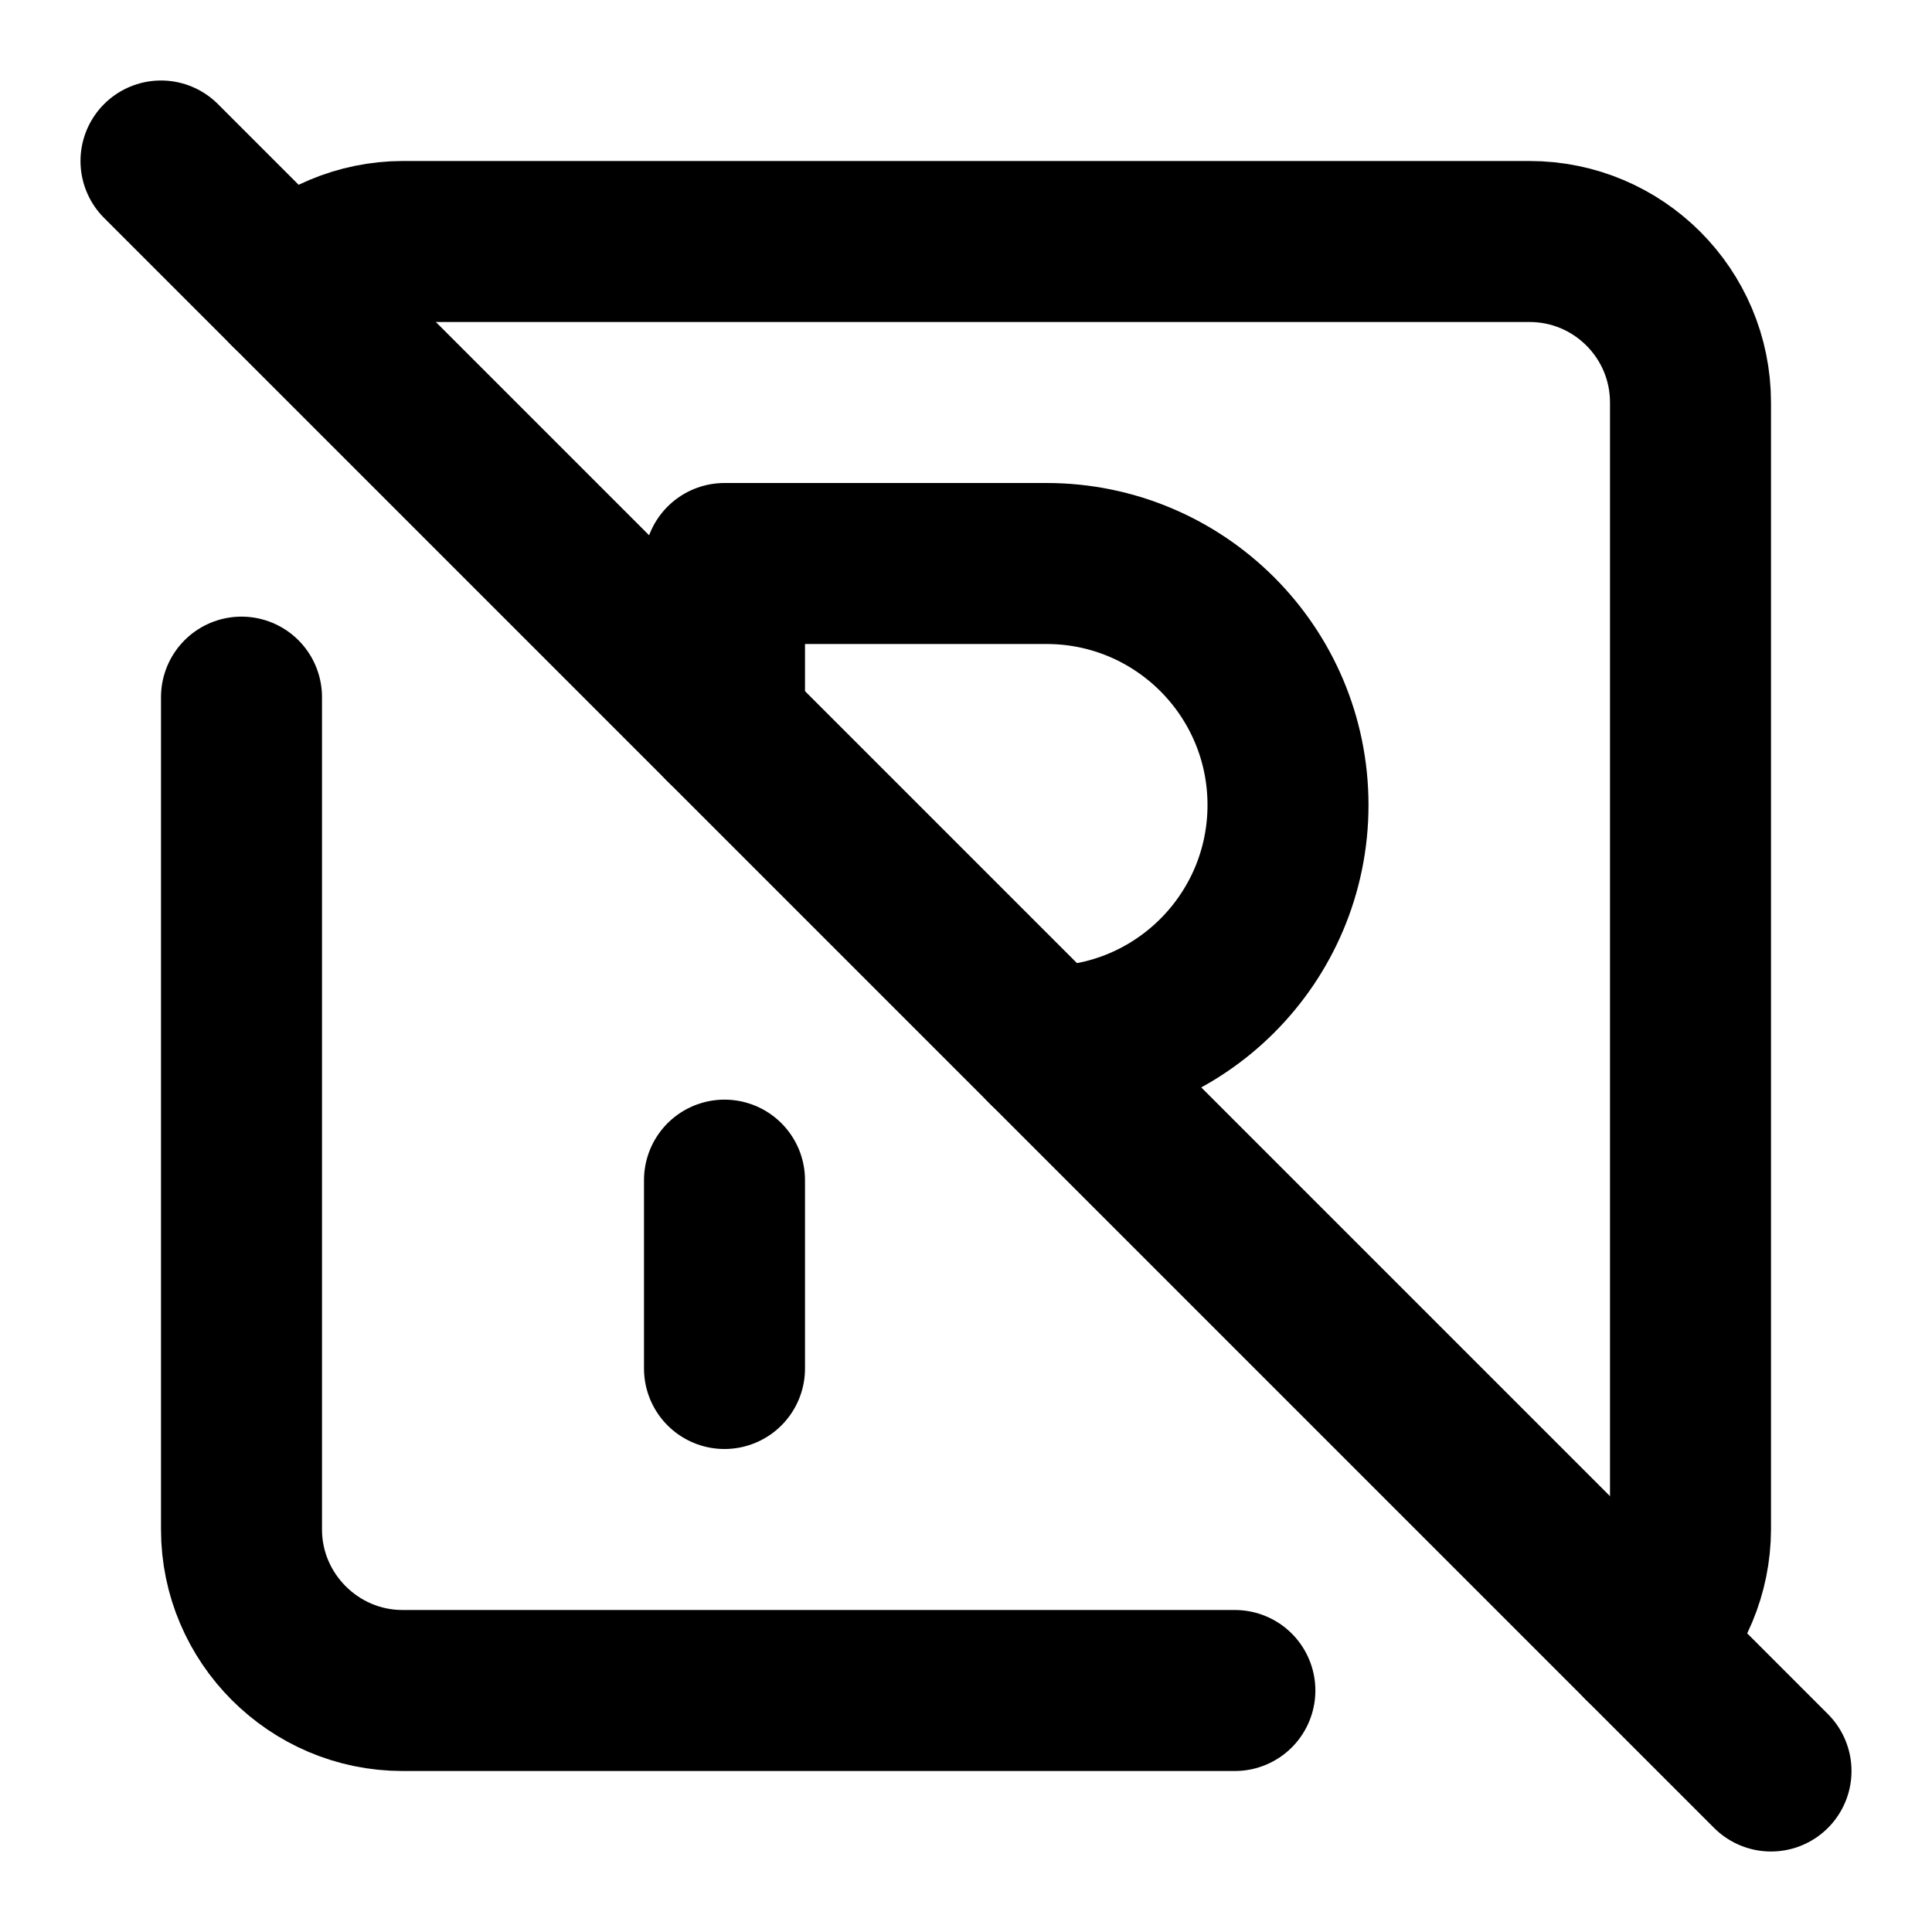
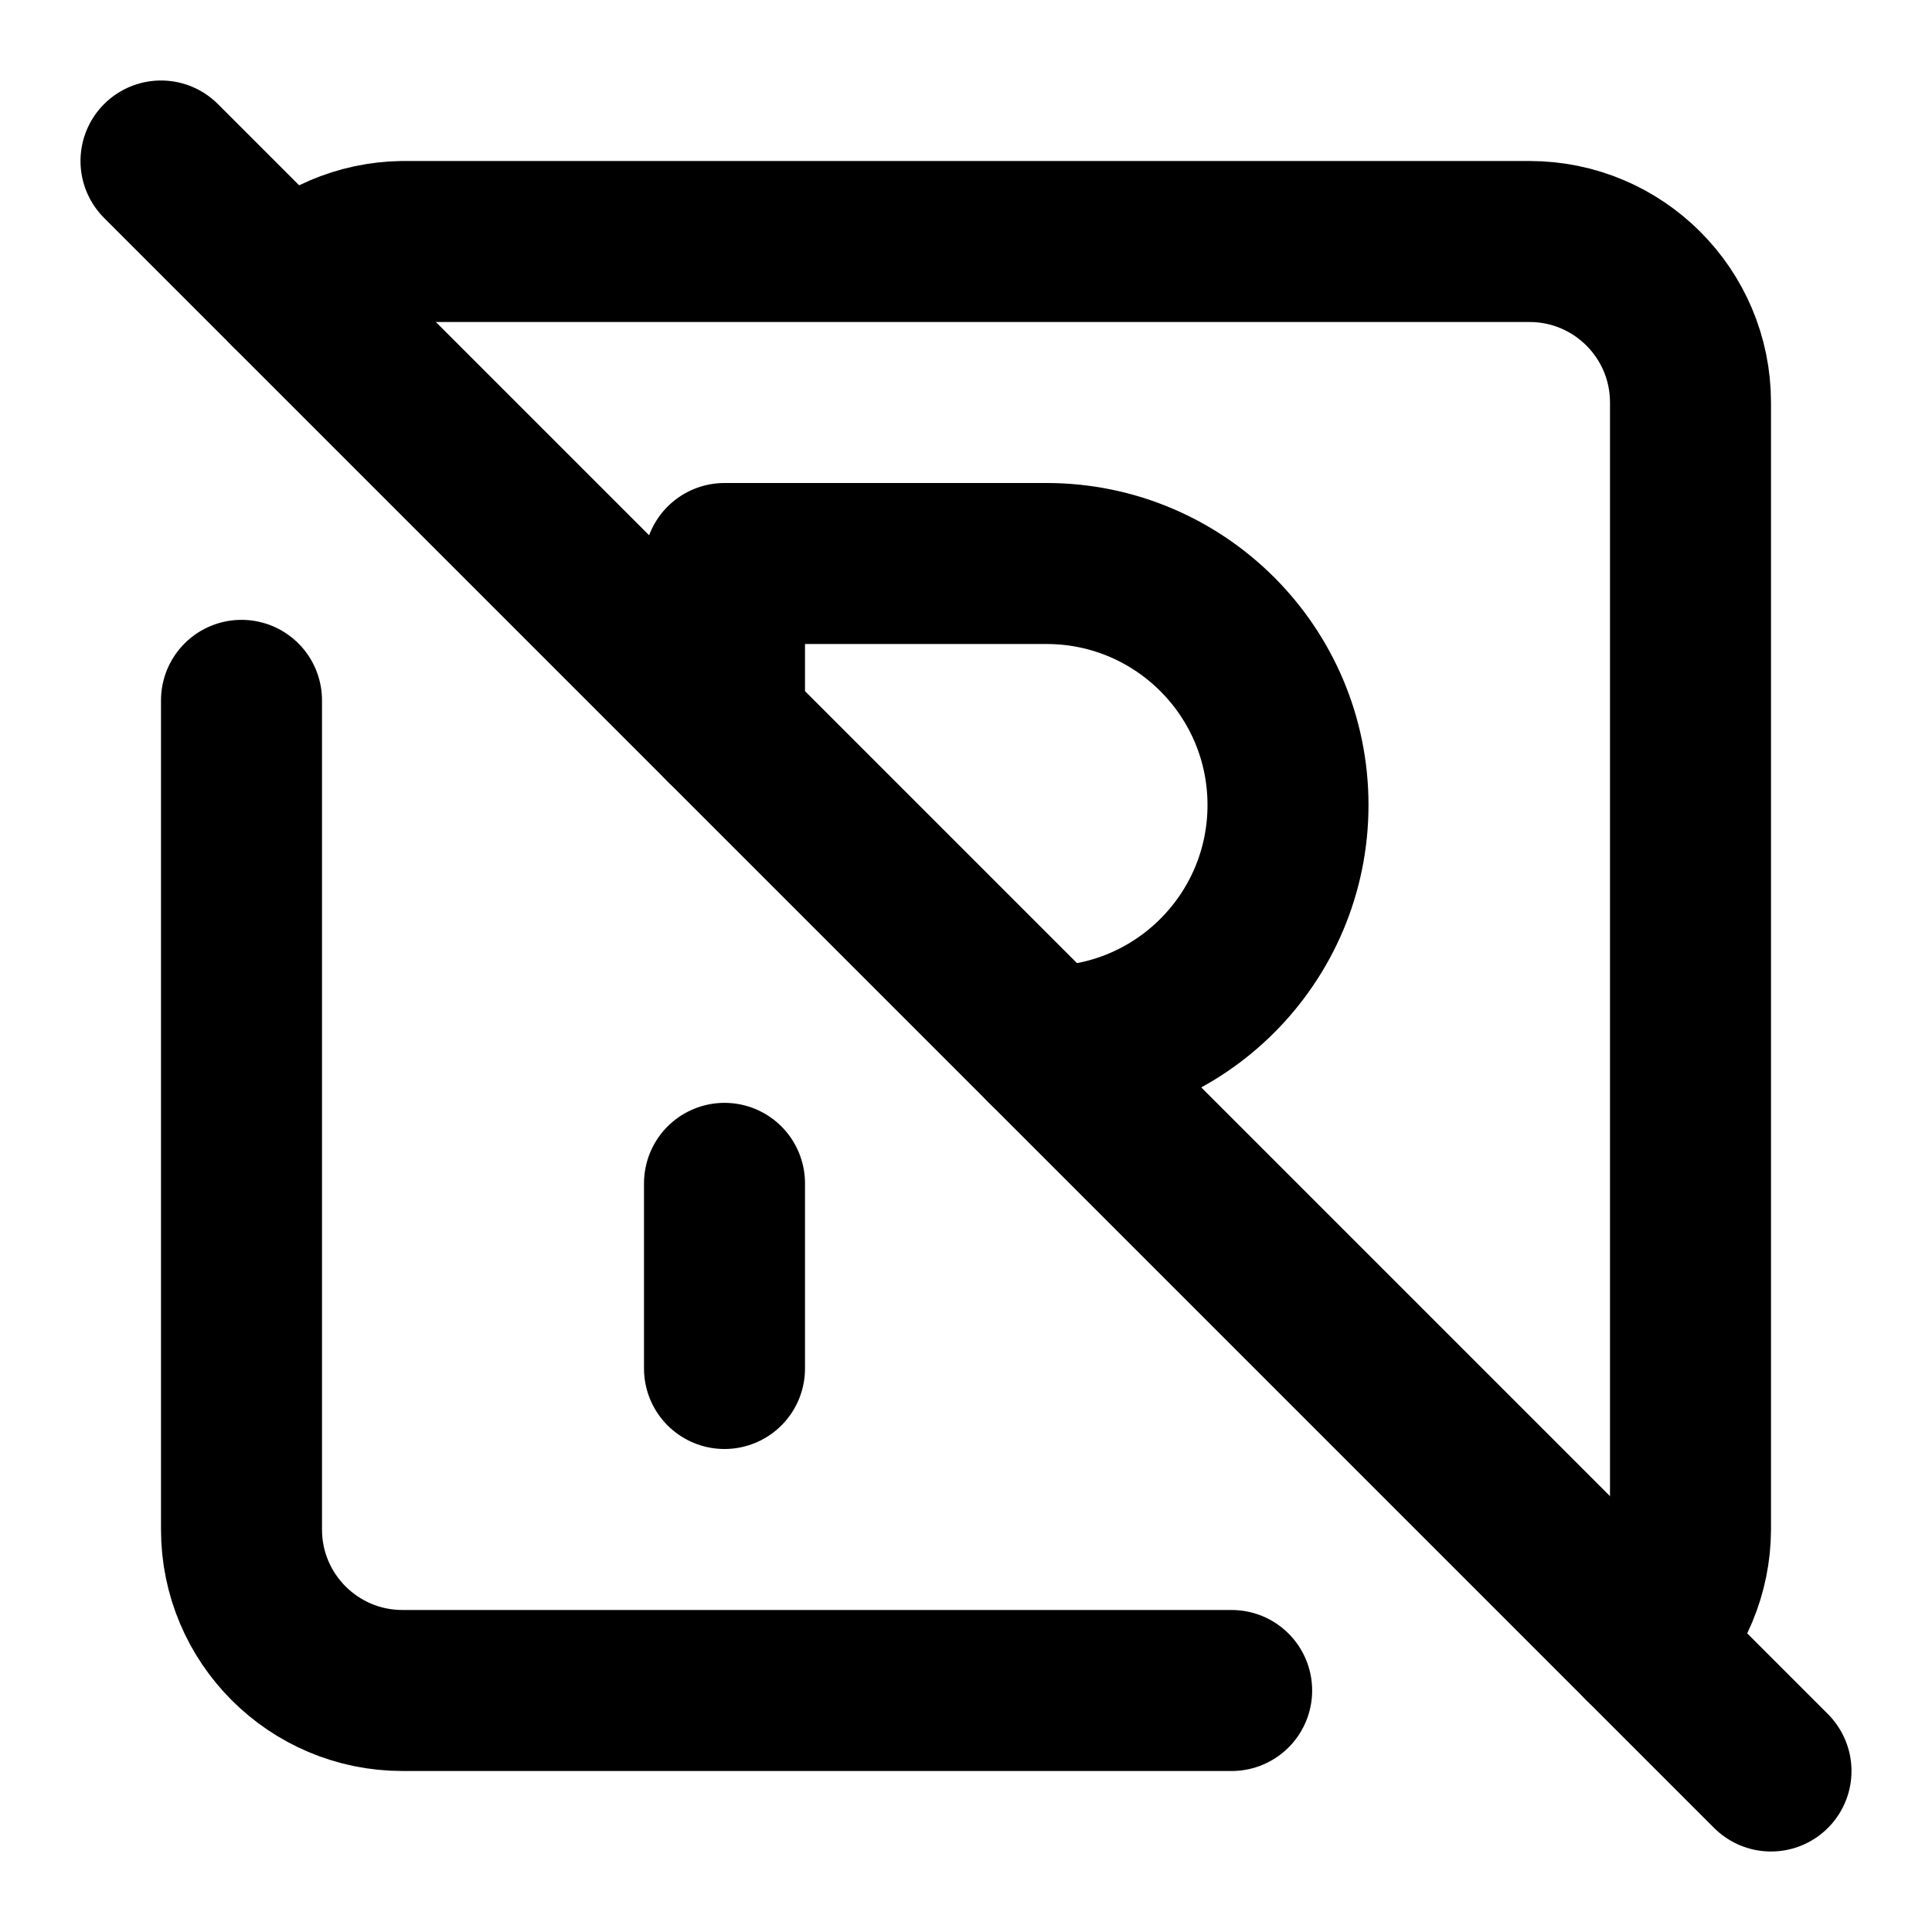
<svg xmlns="http://www.w3.org/2000/svg" width="24" height="24" viewBox="0 0 24 24" fill="none" stroke="currentColor" stroke-width="2" stroke-linecap="round" stroke-linejoin="round">
-   <path d="M3.59 3.59A2 2 0 0 1 5 3h14a2 2 0 0 1 2 2v14a2 2 0 0 1-.59 1.41" />
-   <path d="M3 8.66V19c0 1.1.9 2 2 2h10.34" />
+   <path d="M3.6 3.6A2 2 0 0 1 5 3h14a2 2 0 0 1 2 2v14a2 2 0 0 1-.59 1.41" />
+   <path d="M3 8.7V19a2 2 0 0 0 2 2h10.3" />
  <path d="m2 2 20 20" />
  <path d="M13 13a3 3 0 1 0 0-6H9v2" />
-   <path d="M9 17v-2.34" />
+   <path d="M9 17v-2.3" />
</svg>
